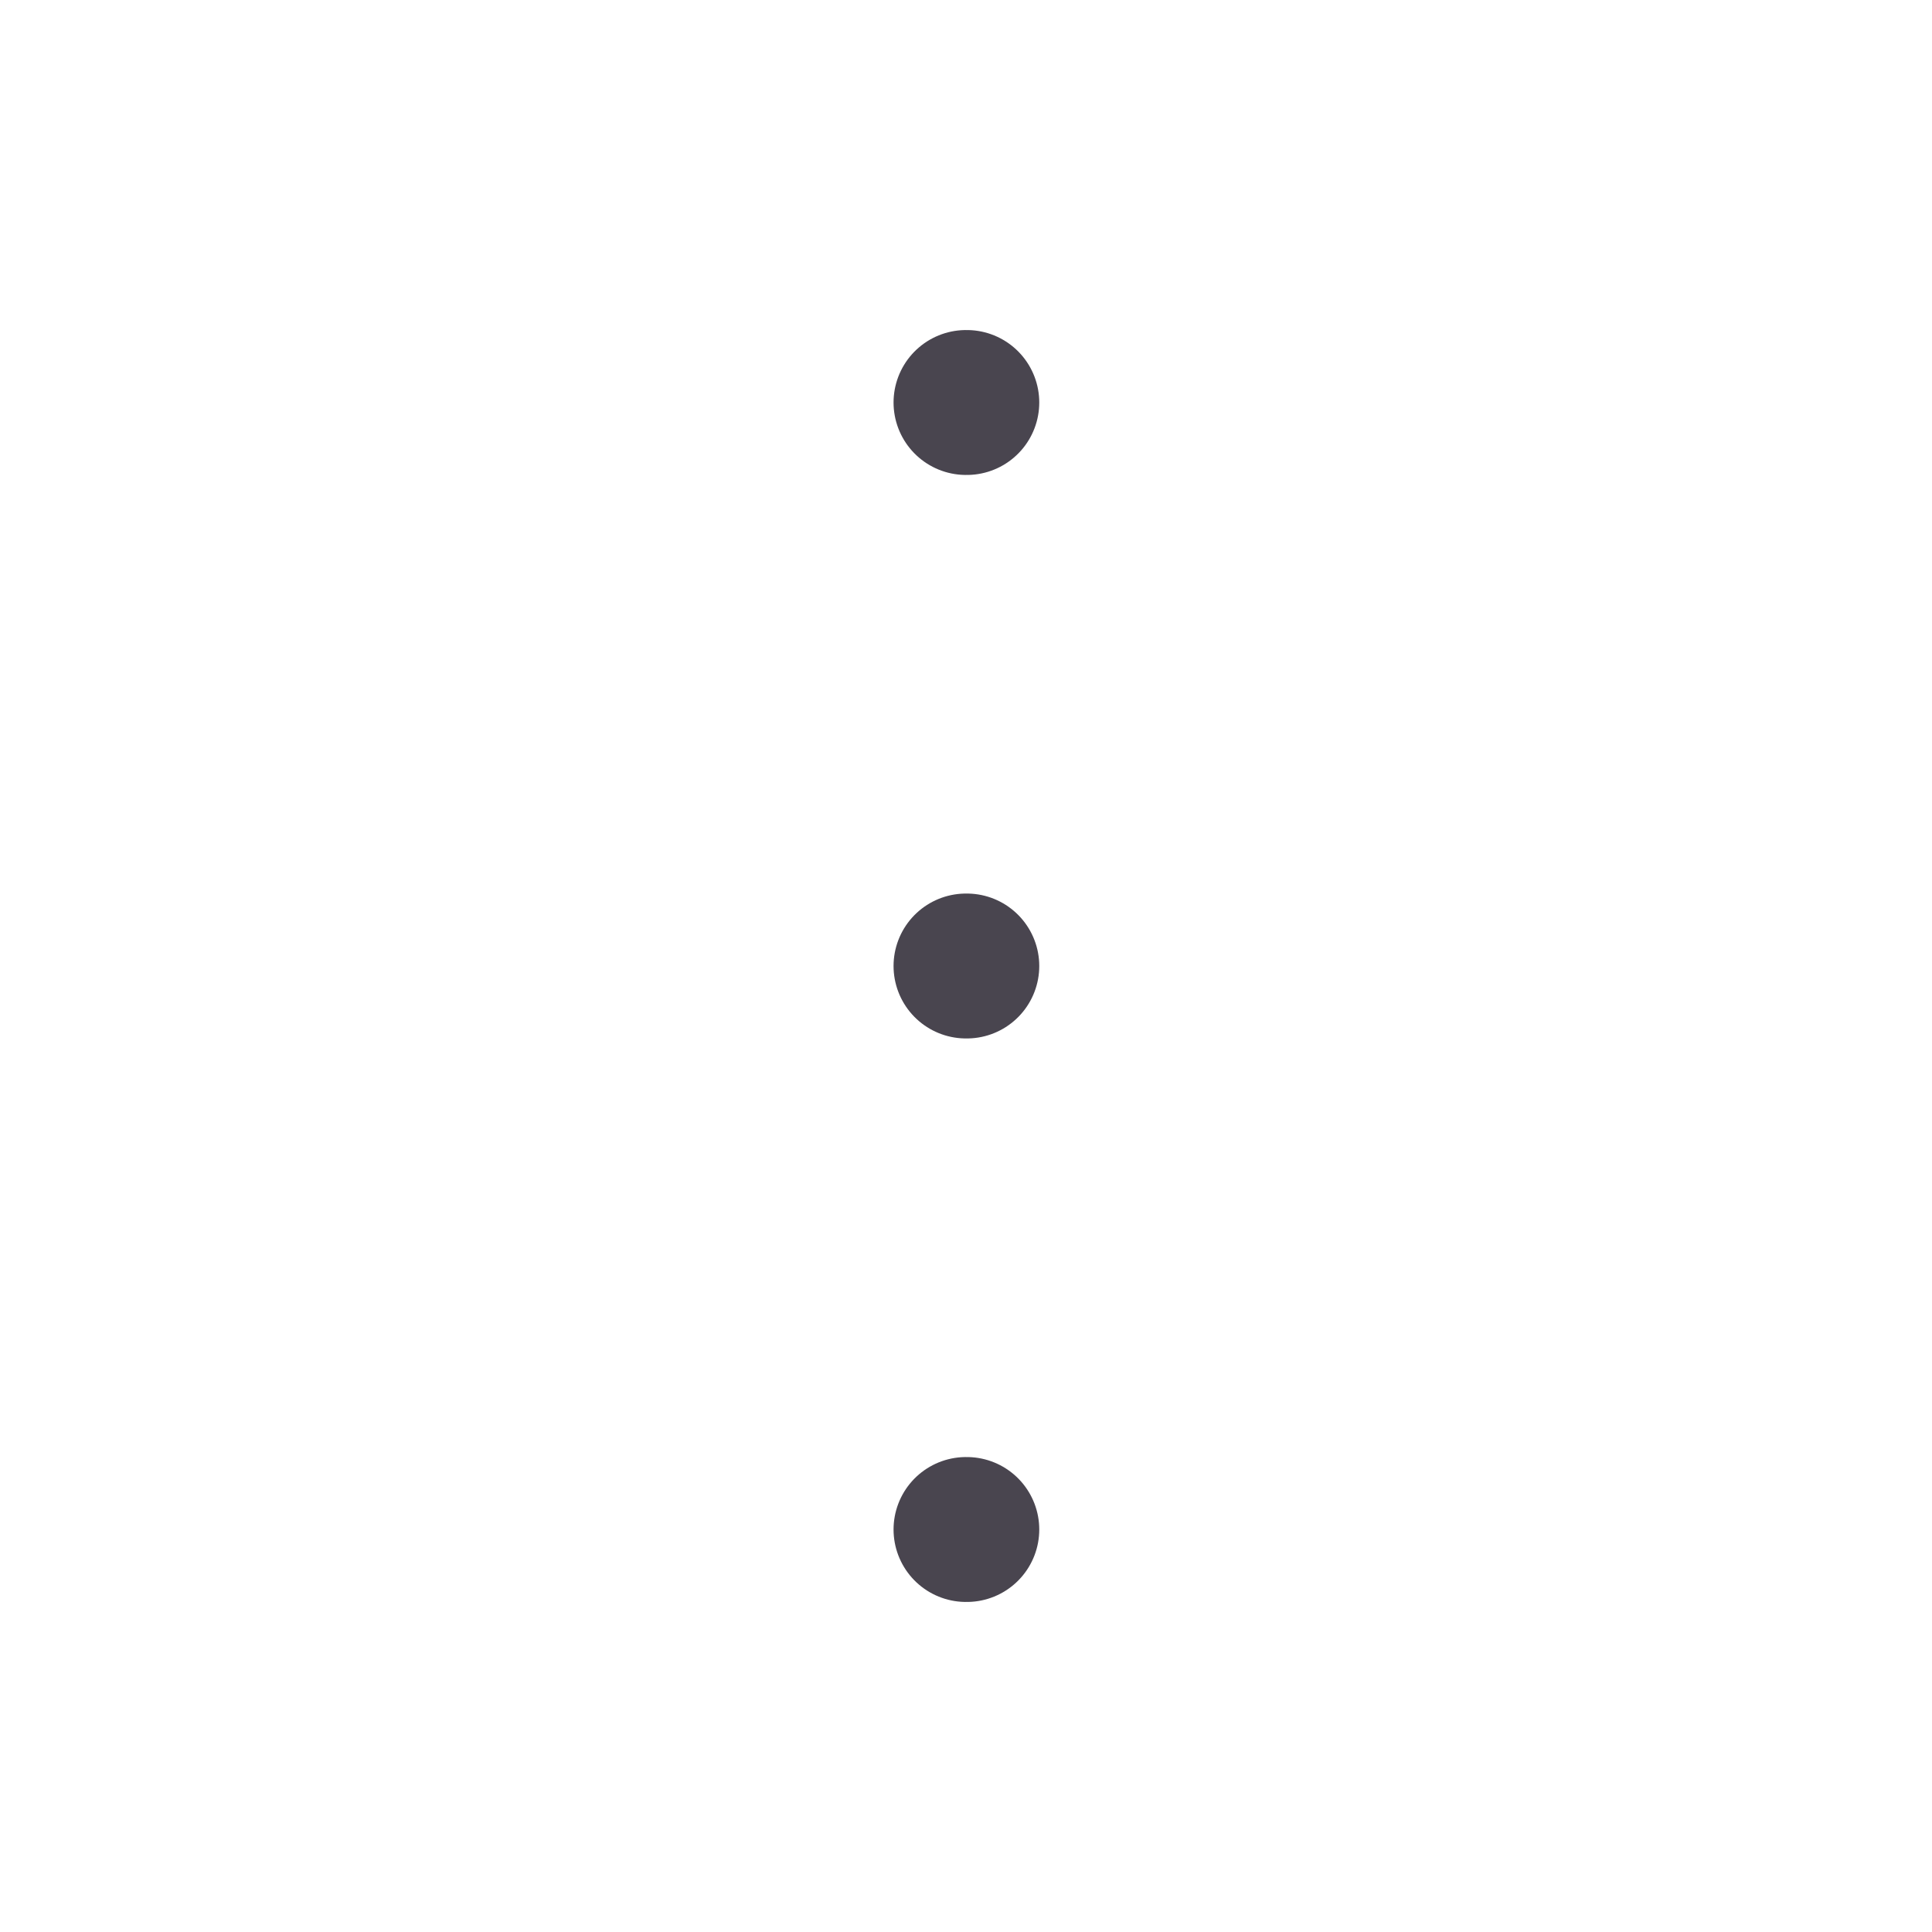
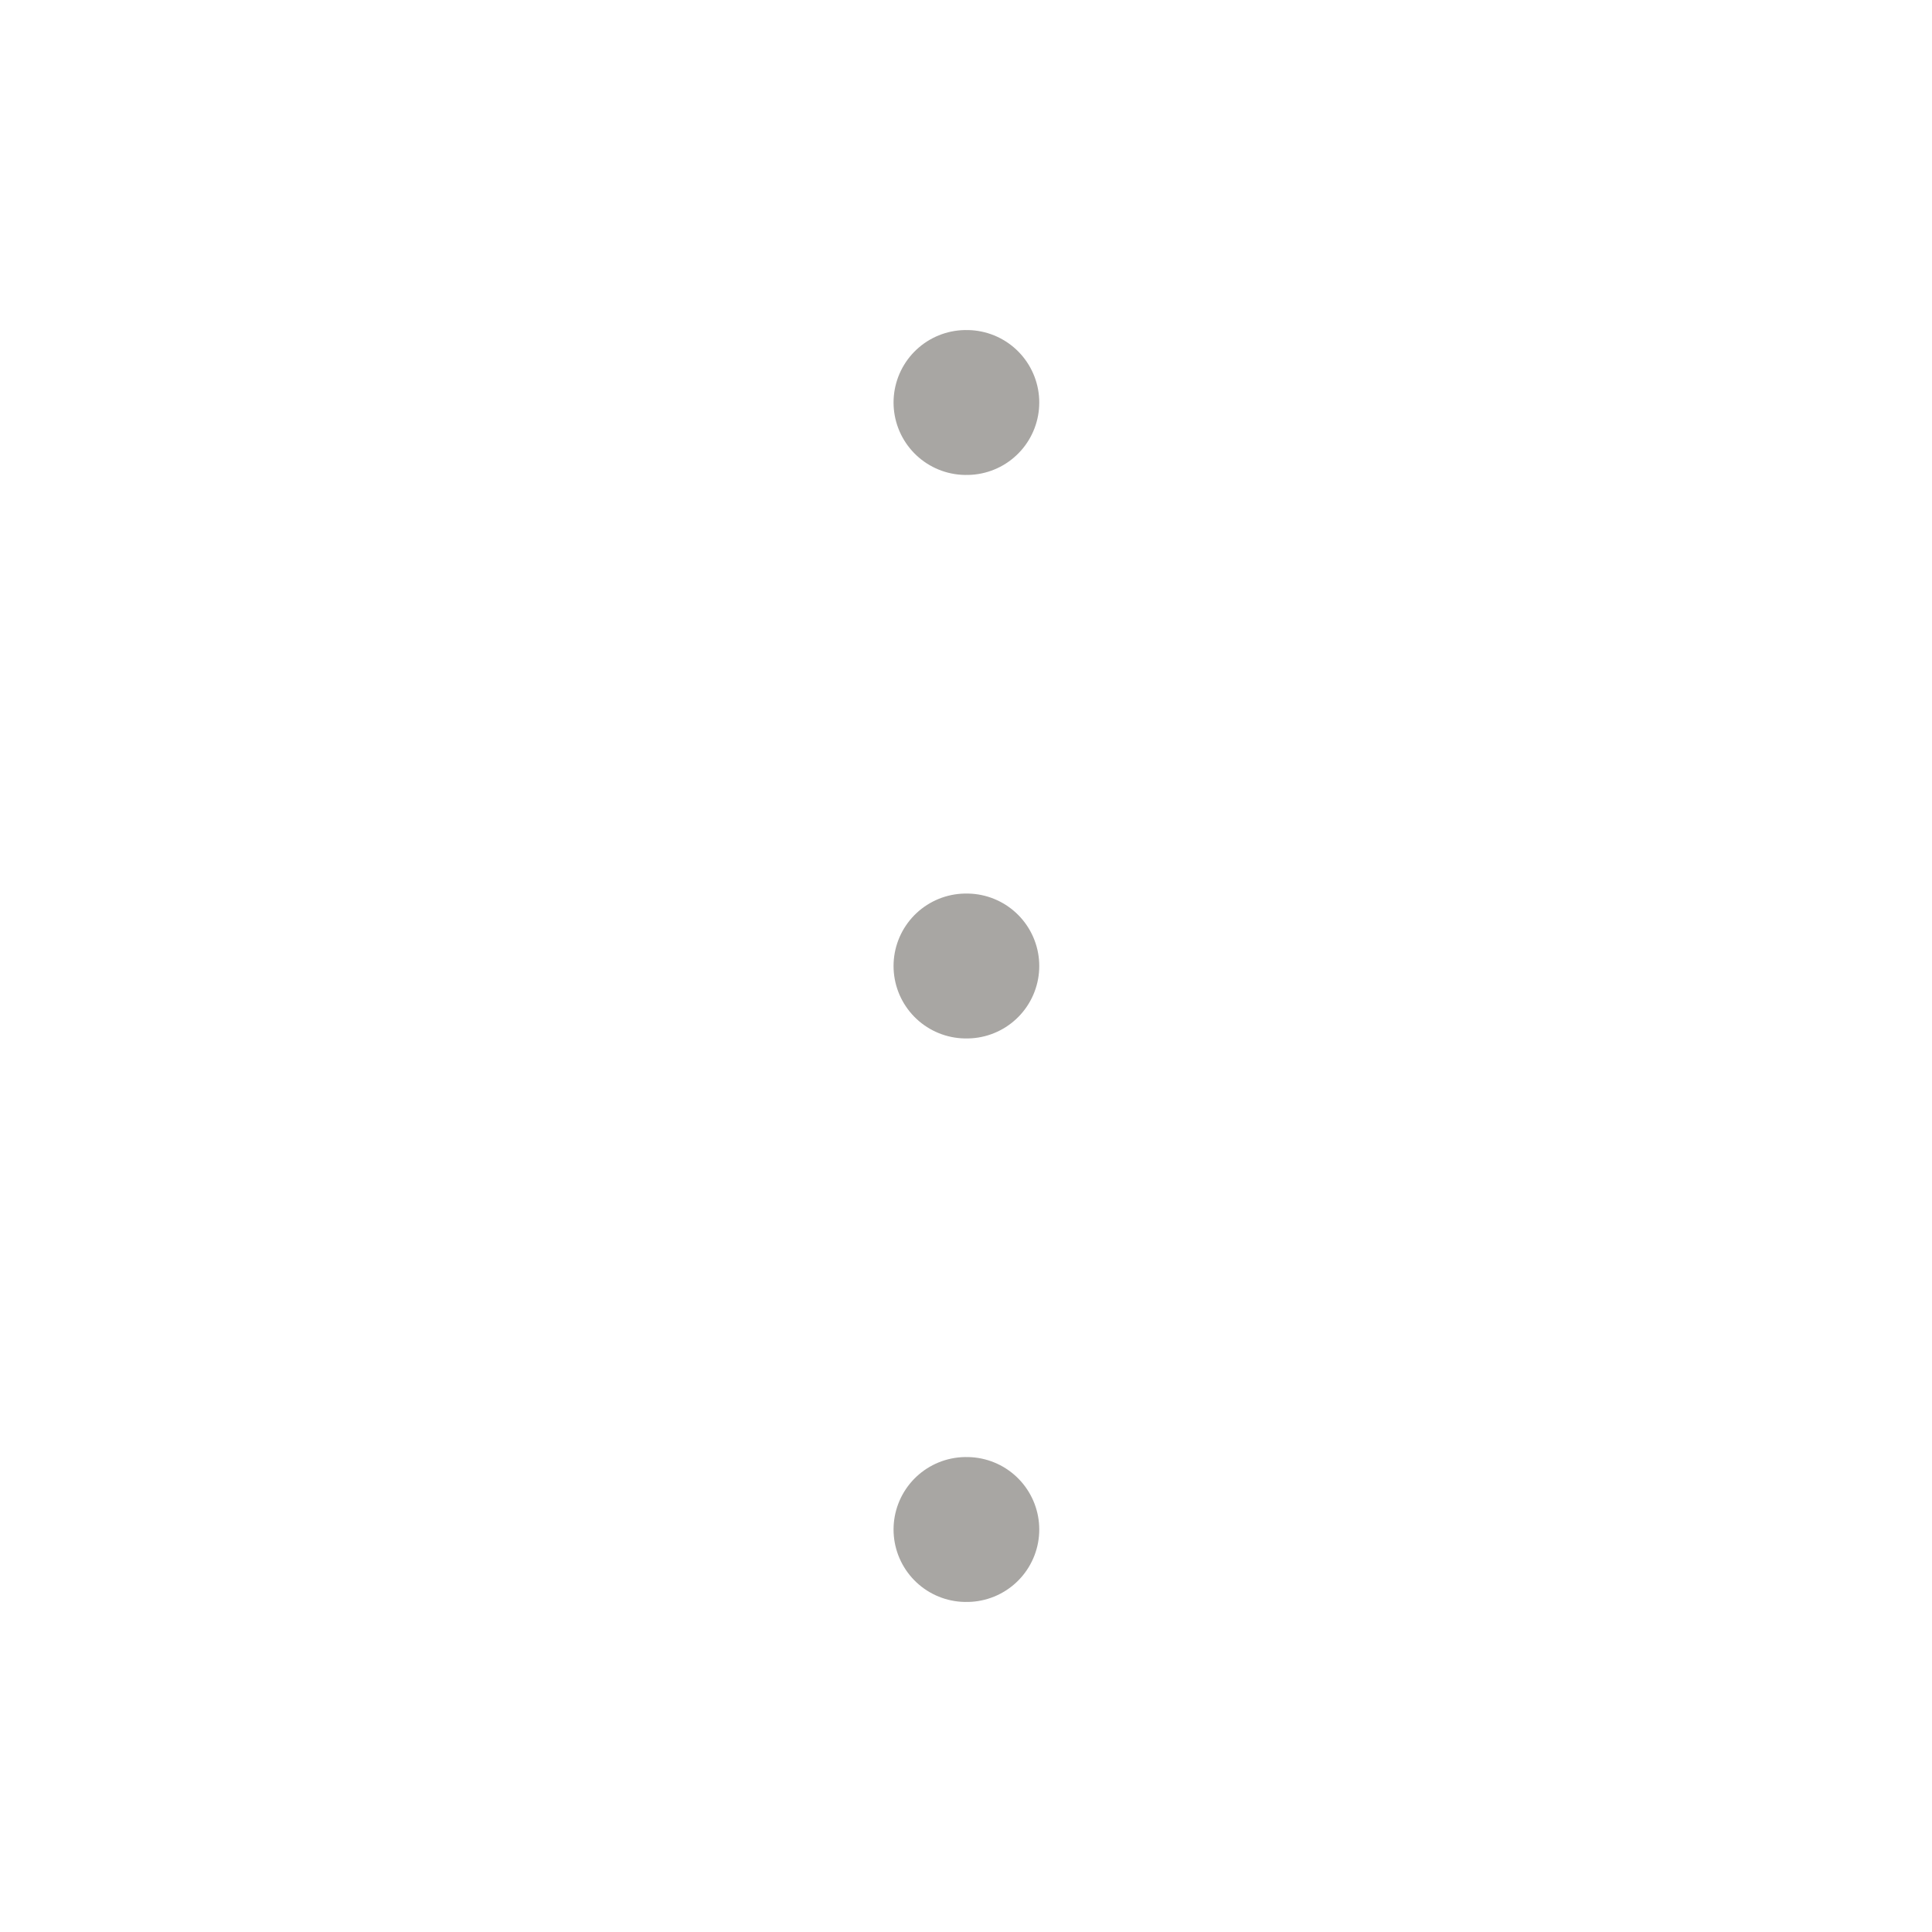
<svg xmlns="http://www.w3.org/2000/svg" width="24" height="24" viewBox="0 0 24 24">
-   <path d="M12 5h.01M12 12h.01M12 19h.01" stroke="#49454F" stroke-width="1.8" stroke-linecap="round" stroke-linejoin="round" fill="none" />
+   <path d="M12 5h.01M12 12h.01M12 19h.01" stroke="#A8A6A3" stroke-width="1.8" stroke-linecap="round" stroke-linejoin="round" fill="none" />
</svg>
